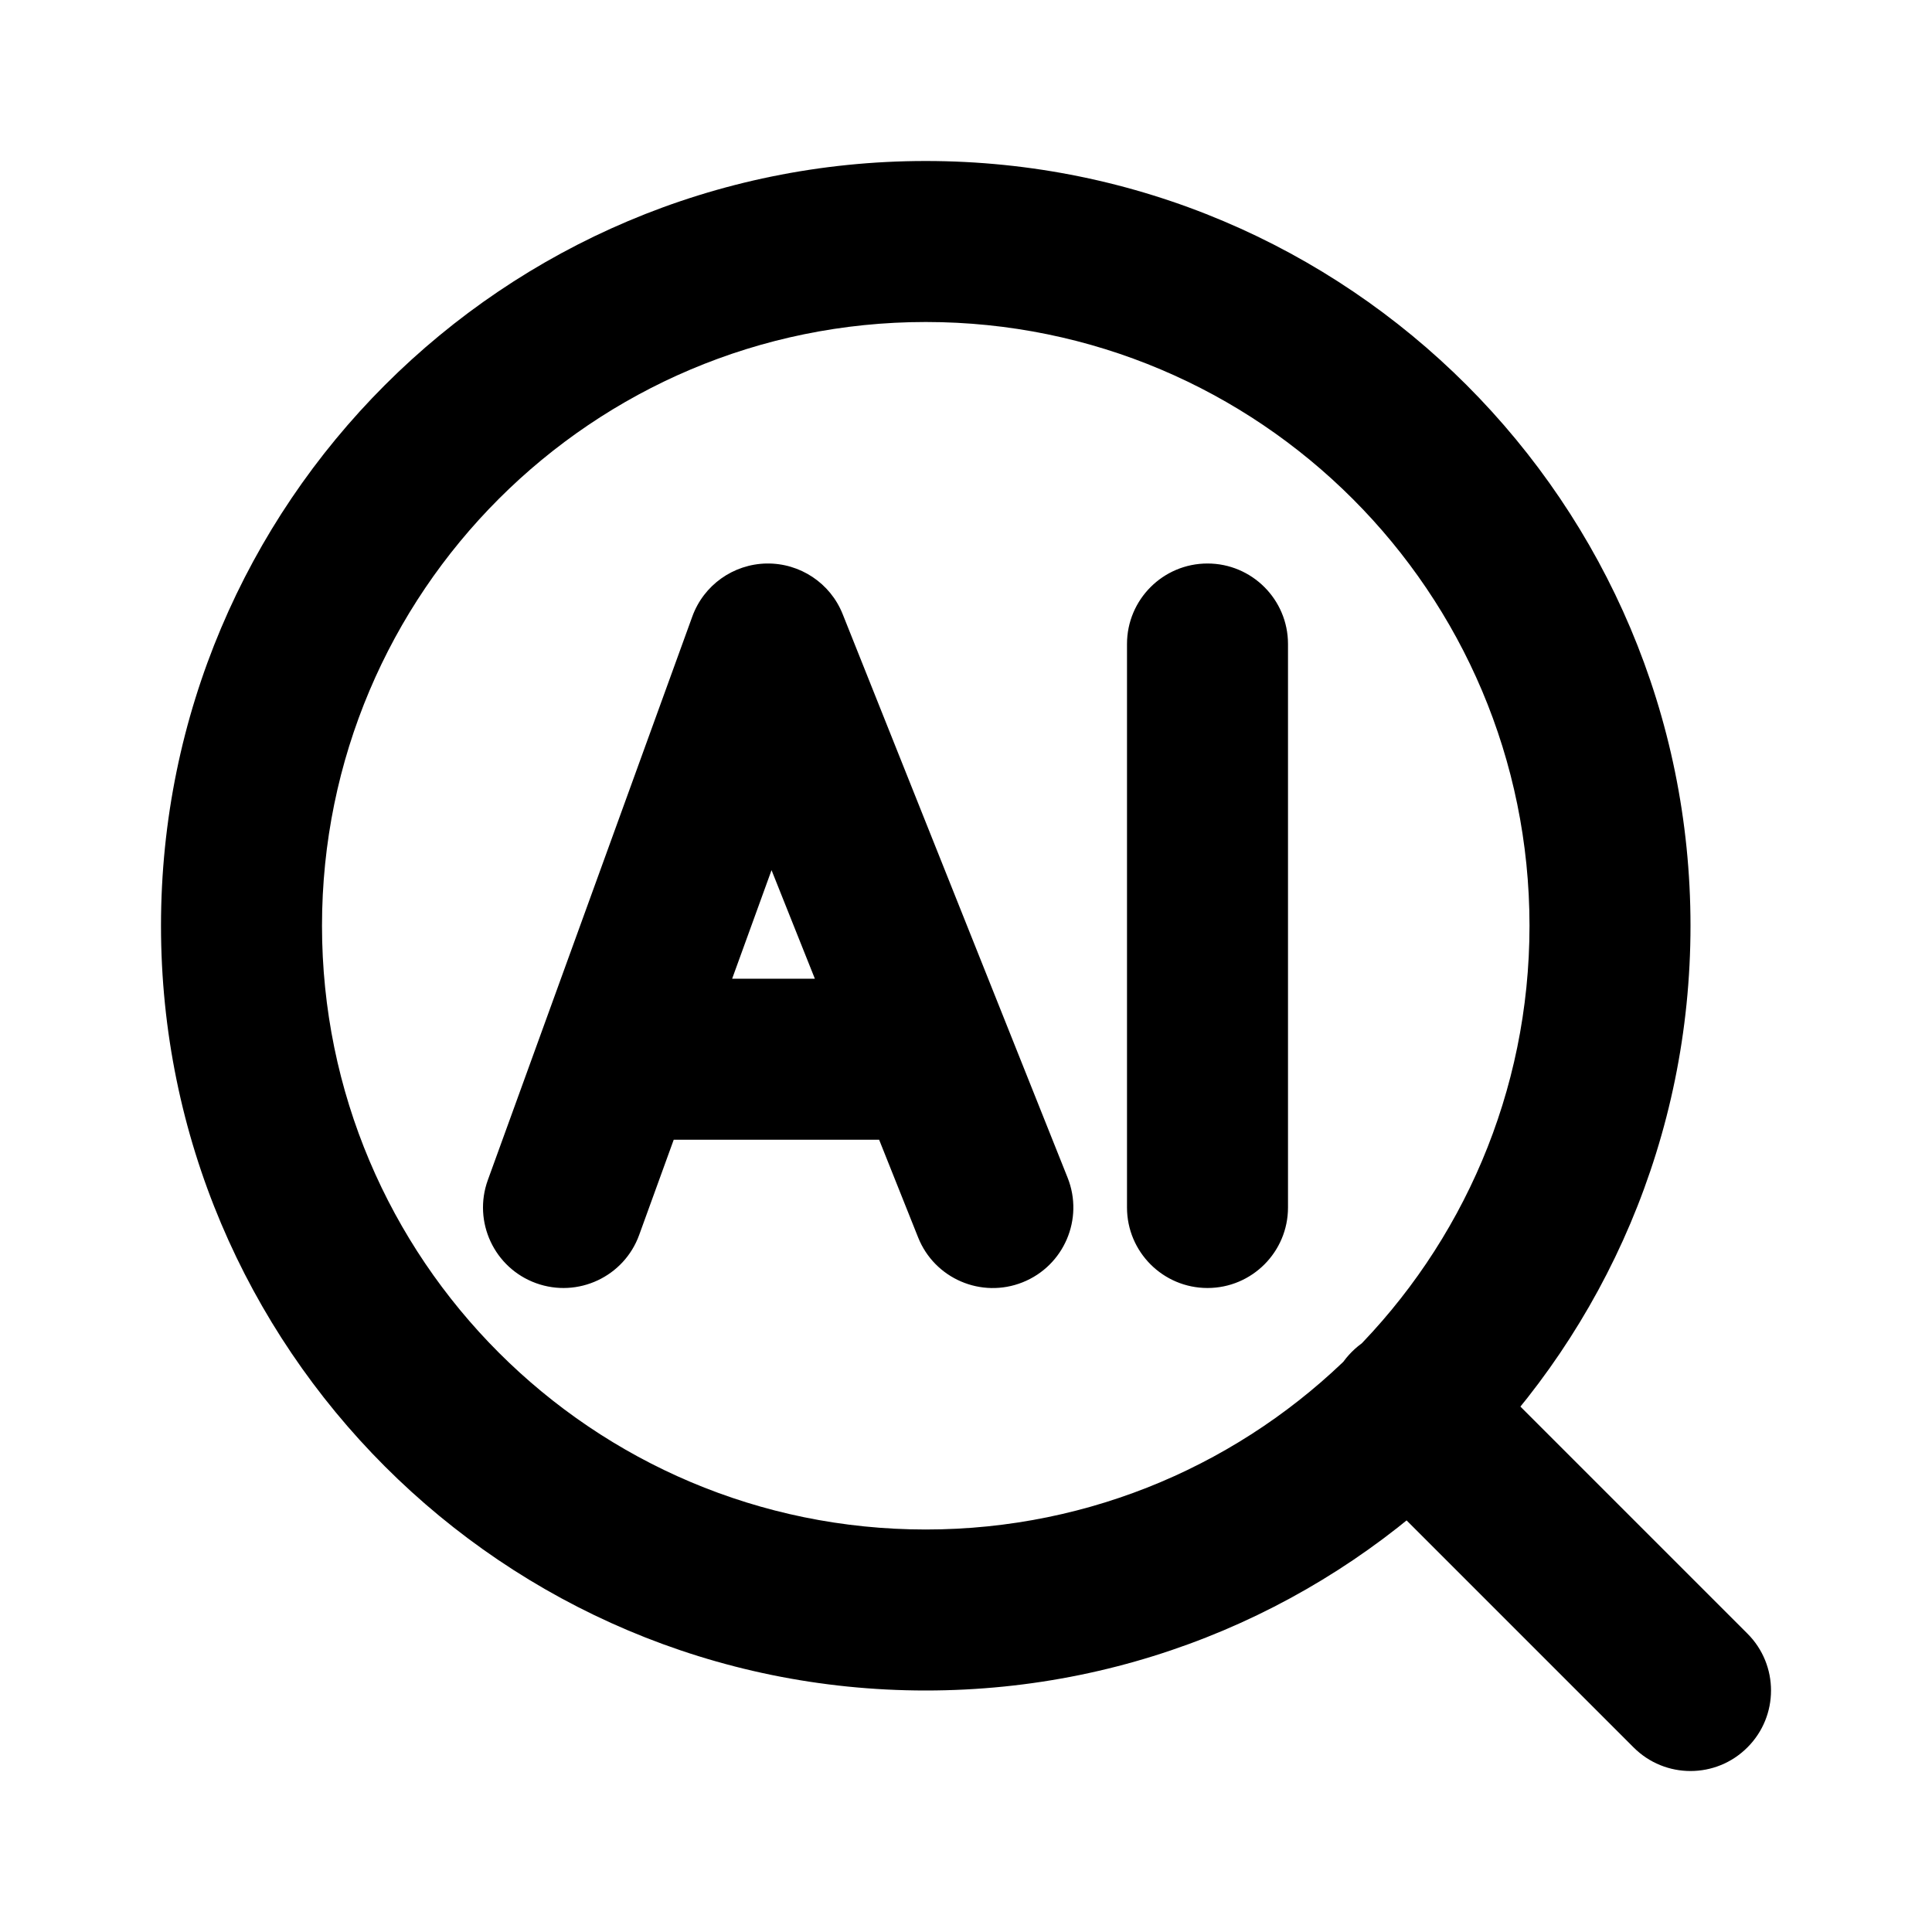
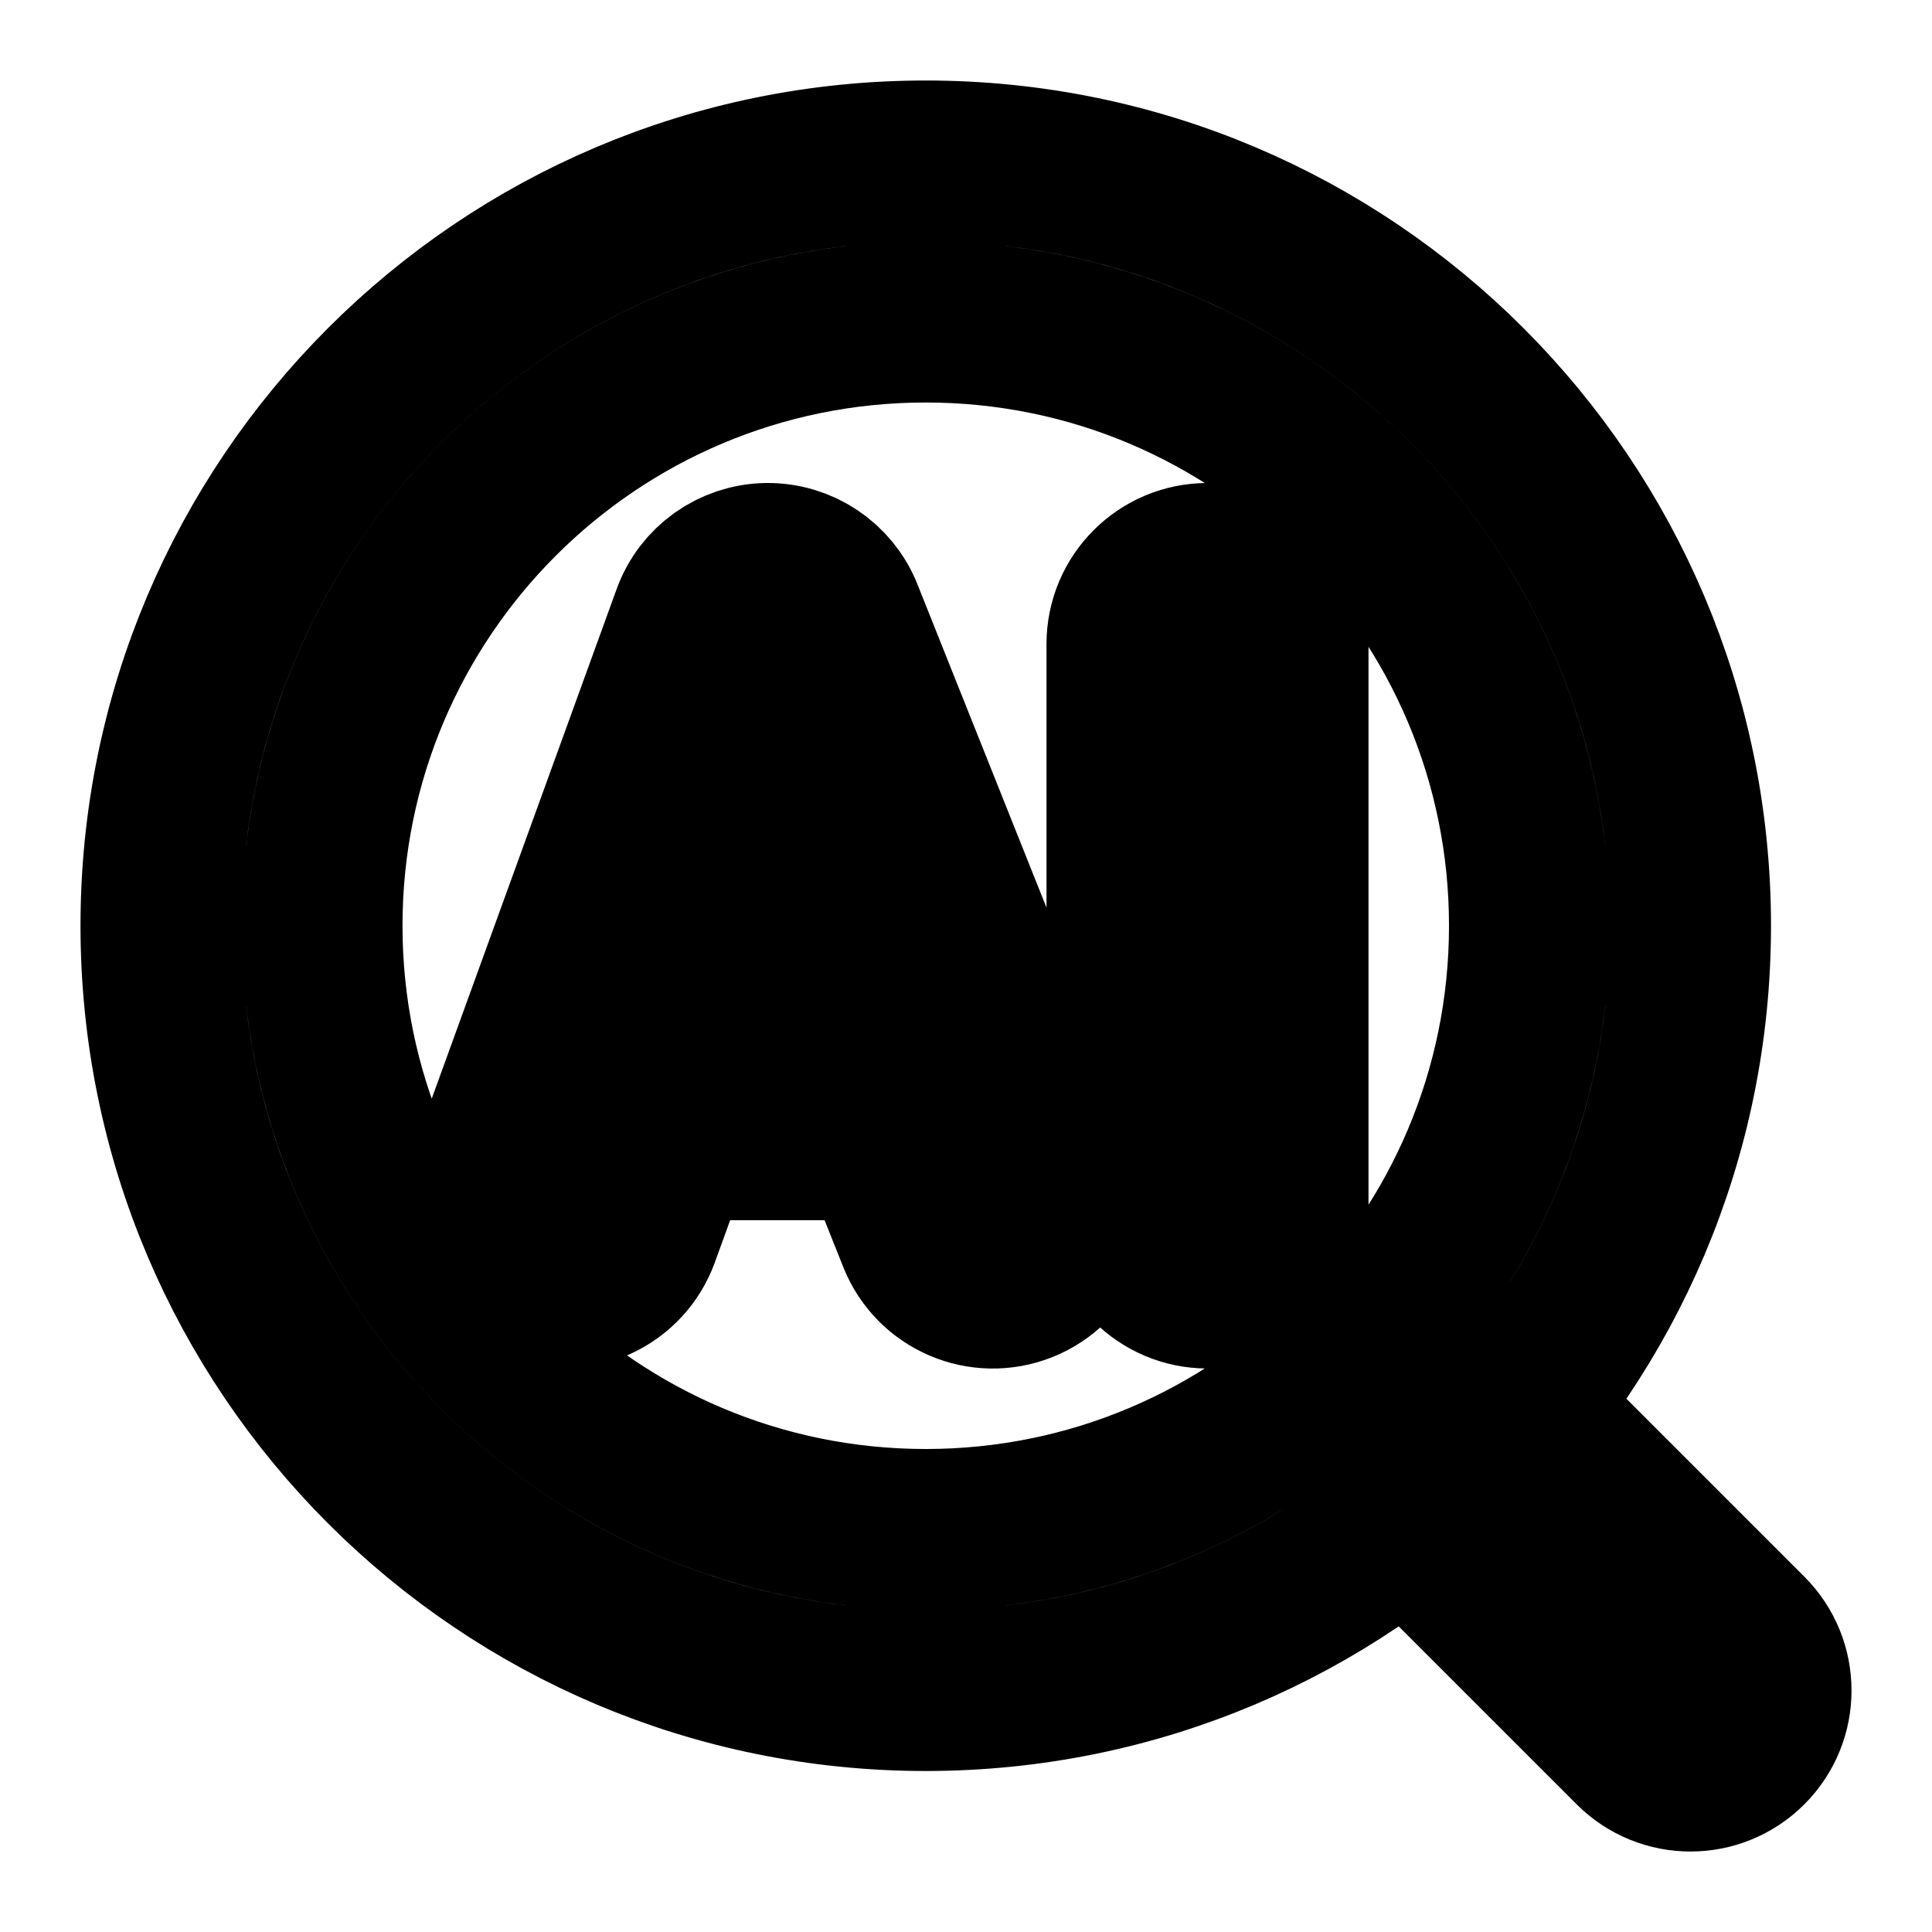
<svg xmlns="http://www.w3.org/2000/svg" width="24" height="24" viewBox="0 0 24 24" fill="none">
-   <path d="M20.293 21.707C20.683 22.098 21.317 22.098 21.707 21.707C22.098 21.317 22.098 20.683 21.707 20.293L20.293 21.707ZM18.207 16.793C17.817 16.402 17.183 16.402 16.793 16.793C16.402 17.183 16.402 17.817 16.793 18.207L18.207 16.793ZM7.97 12.158C7.417 12.158 6.97 12.606 6.97 13.158C6.97 13.71 7.417 14.158 7.97 14.158V12.158ZM11.364 14.158C11.916 14.158 12.364 13.71 12.364 13.158C12.364 12.606 11.916 12.158 11.364 12.158V14.158ZM6.06 14.659C5.872 15.178 6.14 15.752 6.659 15.94C7.178 16.128 7.752 15.86 7.94 15.341L6.06 14.659ZM9.54 8L10.468 7.629C10.315 7.244 9.939 6.994 9.524 7C9.109 7.007 8.741 7.269 8.6 7.659L9.54 8ZM11.405 15.371C11.609 15.884 12.191 16.134 12.704 15.929C13.217 15.724 13.467 15.142 13.262 14.629L11.405 15.371ZM16 8C16 7.448 15.552 7 15 7C14.448 7 14 7.448 14 8H16ZM14 15C14 15.552 14.448 16 15 16C15.552 16 16 15.552 16 15H14ZM21.707 20.293L18.207 16.793L16.793 18.207L20.293 21.707L21.707 20.293ZM19 11.5C19 15.642 15.642 19 11.5 19V21C16.747 21 21 16.747 21 11.5H19ZM11.5 19C7.358 19 4 15.642 4 11.5H2C2 16.747 6.253 21 11.5 21V19ZM4 11.5C4 7.358 7.358 4 11.5 4V2C6.253 2 2 6.253 2 11.5H4ZM11.5 4C15.642 4 19 7.358 19 11.5H21C21 6.253 16.747 2 11.5 2V4ZM7.97 14.158H11.364V12.158H7.97V14.158ZM7.94 15.341L10.48 8.341L8.6 7.659L6.06 14.659L7.94 15.341ZM8.611 8.371L11.405 15.371L13.262 14.629L10.468 7.629L8.611 8.371ZM14 8V15H16V8H14Z" fill="currentColor" />
+   <path d="M20.293 21.707C20.683 22.098 21.317 22.098 21.707 21.707C22.098 21.317 22.098 20.683 21.707 20.293L20.293 21.707ZM18.207 16.793C17.817 16.402 17.183 16.402 16.793 16.793C16.402 17.183 16.402 17.817 16.793 18.207L18.207 16.793ZM7.97 12.158C7.417 12.158 6.97 12.606 6.97 13.158C6.97 13.71 7.417 14.158 7.97 14.158V12.158ZM11.364 14.158C11.916 14.158 12.364 13.71 12.364 13.158C12.364 12.606 11.916 12.158 11.364 12.158V14.158ZM6.06 14.659C5.872 15.178 6.14 15.752 6.659 15.94C7.178 16.128 7.752 15.86 7.94 15.341L6.06 14.659ZM9.54 8L10.468 7.629C10.315 7.244 9.939 6.994 9.524 7C9.109 7.007 8.741 7.269 8.6 7.659L9.54 8ZM11.405 15.371C11.609 15.884 12.191 16.134 12.704 15.929C13.217 15.724 13.467 15.142 13.262 14.629L11.405 15.371ZM16 8C16 7.448 15.552 7 15 7C14.448 7 14 7.448 14 8H16ZM14 15C14 15.552 14.448 16 15 16C15.552 16 16 15.552 16 15H14ZM21.707 20.293L18.207 16.793L16.793 18.207L20.293 21.707L21.707 20.293ZM19 11.5C19 15.642 15.642 19 11.5 19V21C16.747 21 21 16.747 21 11.5H19ZM11.5 19C7.358 19 4 15.642 4 11.5H2C2 16.747 6.253 21 11.5 21V19ZM4 11.5C4 7.358 7.358 4 11.5 4V2C6.253 2 2 6.253 2 11.5H4ZM11.5 4C15.642 4 19 7.358 19 11.5H21C21 6.253 16.747 2 11.5 2V4ZM7.97 14.158H11.364V12.158H7.97V14.158ZM7.94 15.341L10.48 8.341L8.6 7.659L6.06 14.659L7.94 15.341ZM8.611 8.371L11.405 15.371L13.262 14.629L10.468 7.629L8.611 8.371ZM14 8V15H16V8H14Z" stroke="currentColor" stroke-width="2" stroke-linecap="round" stroke-linejoin="round" />
</svg>
